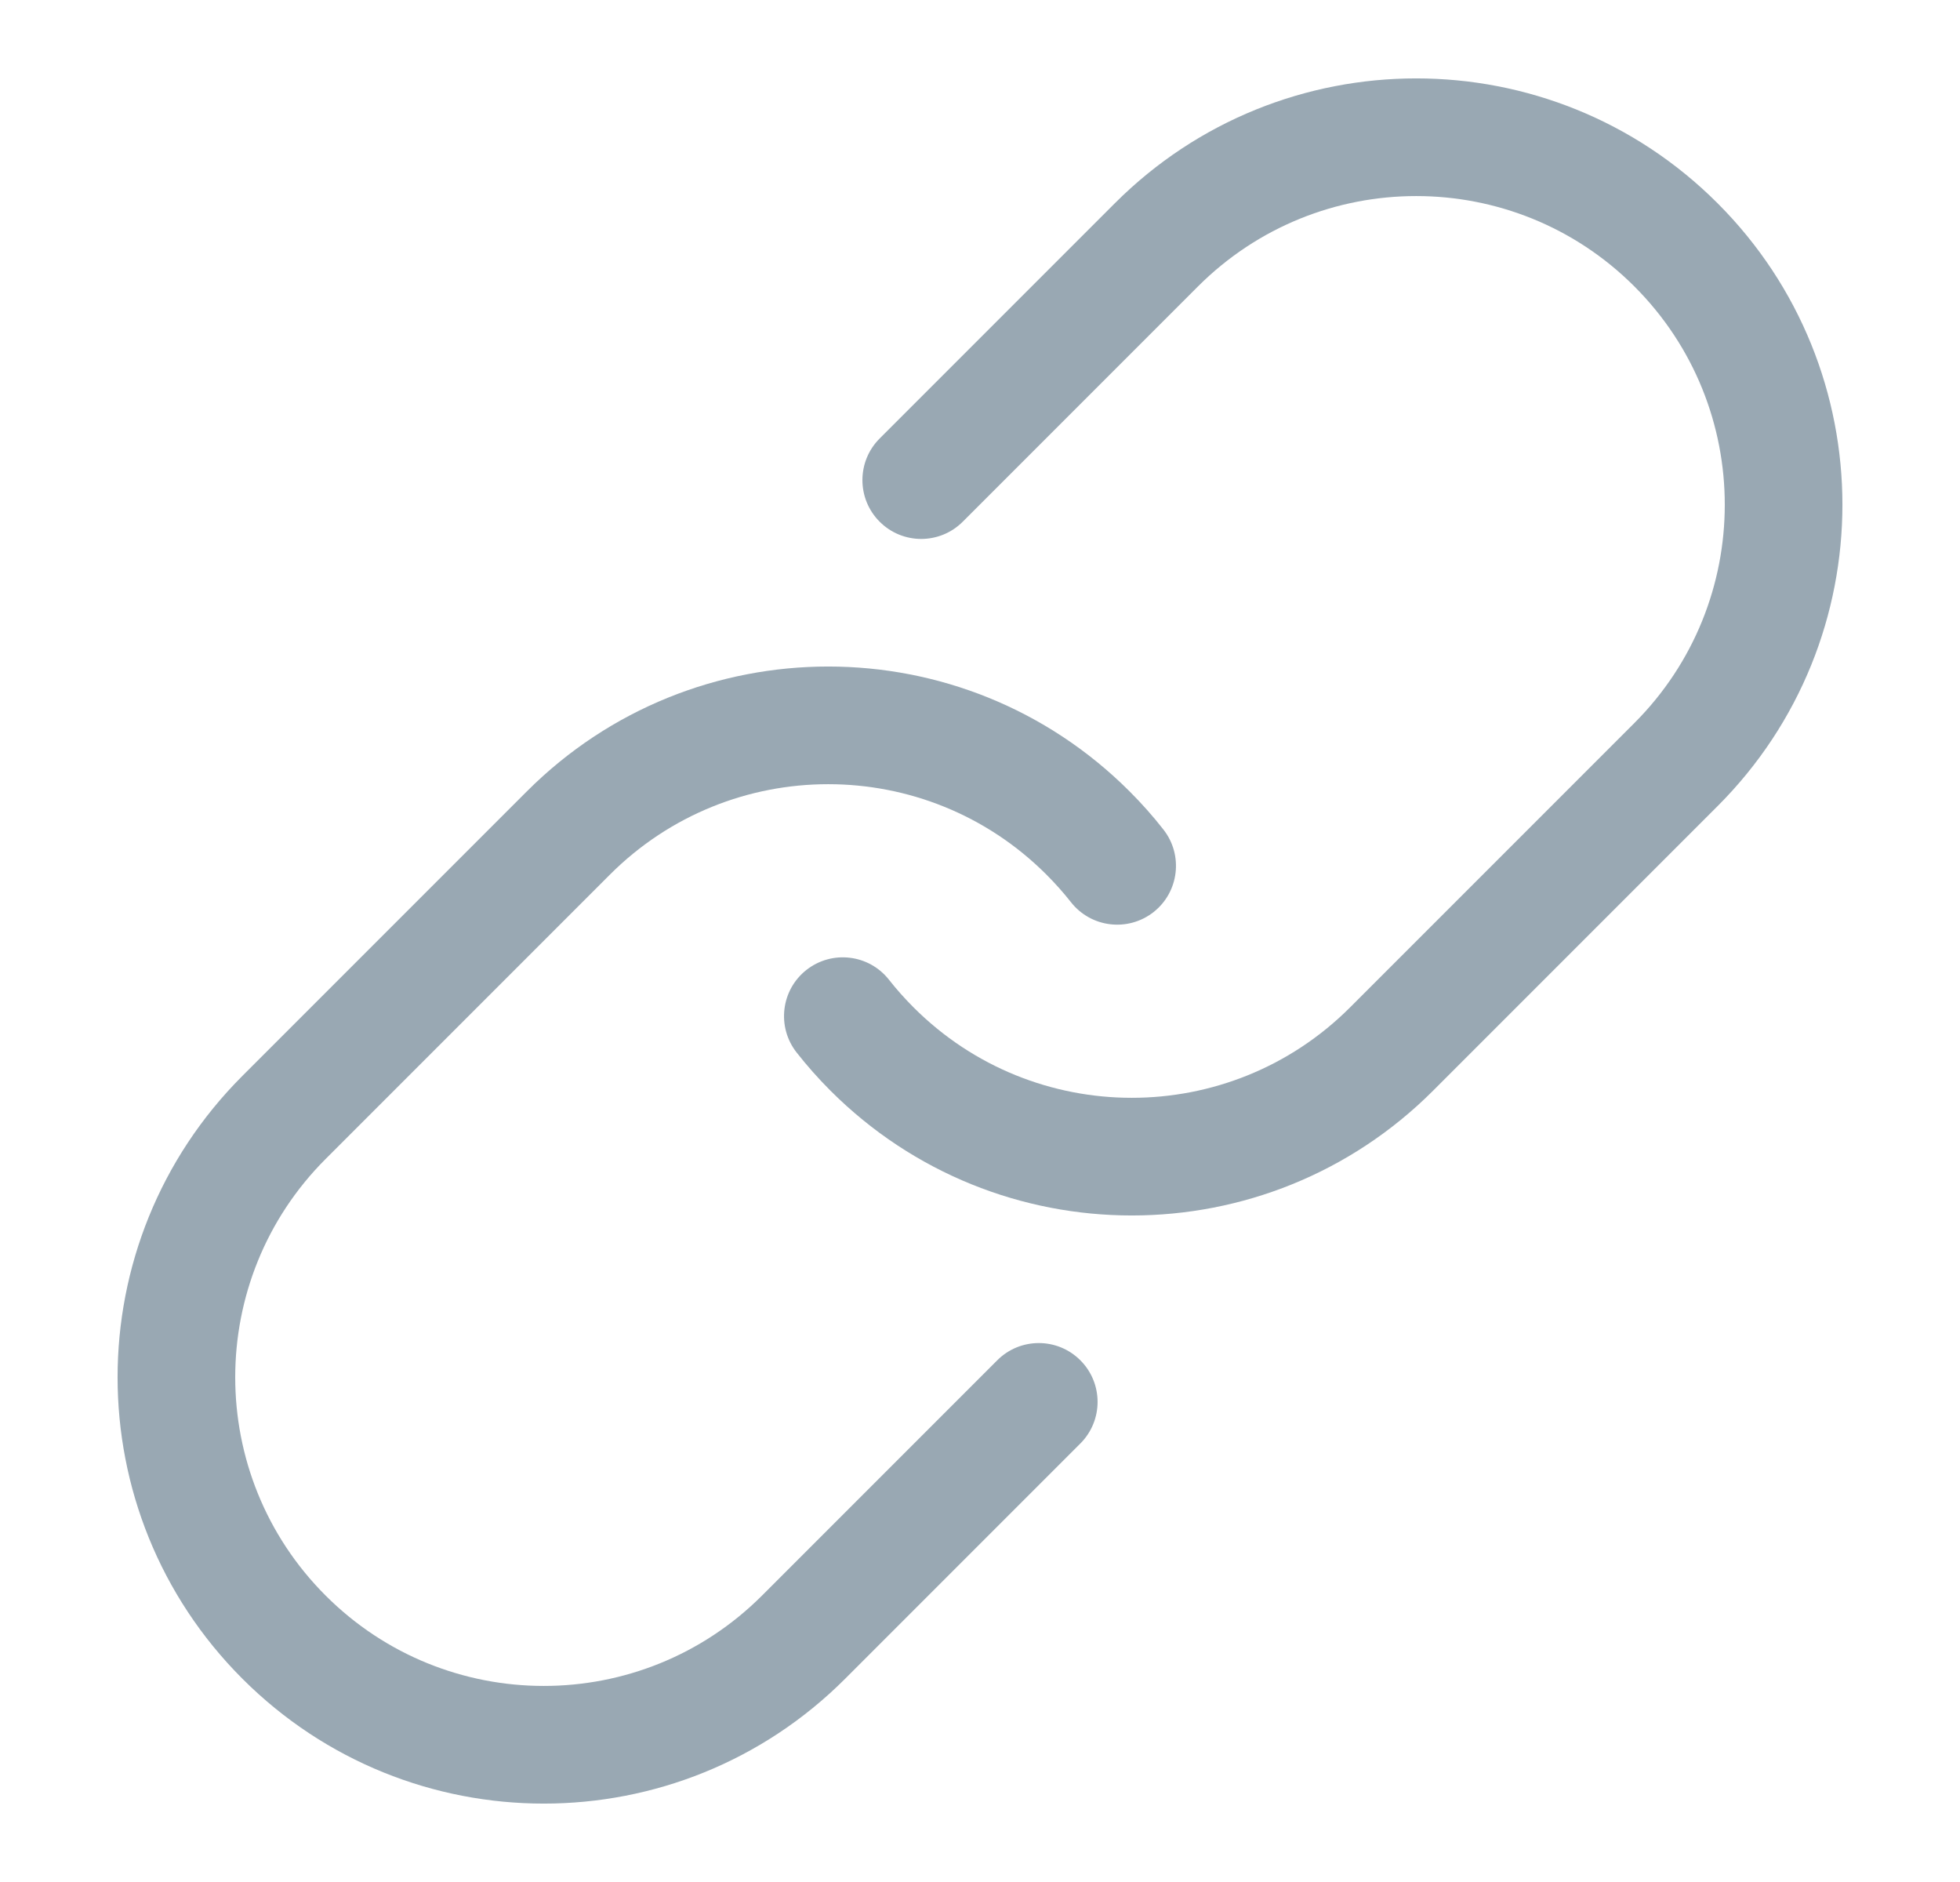
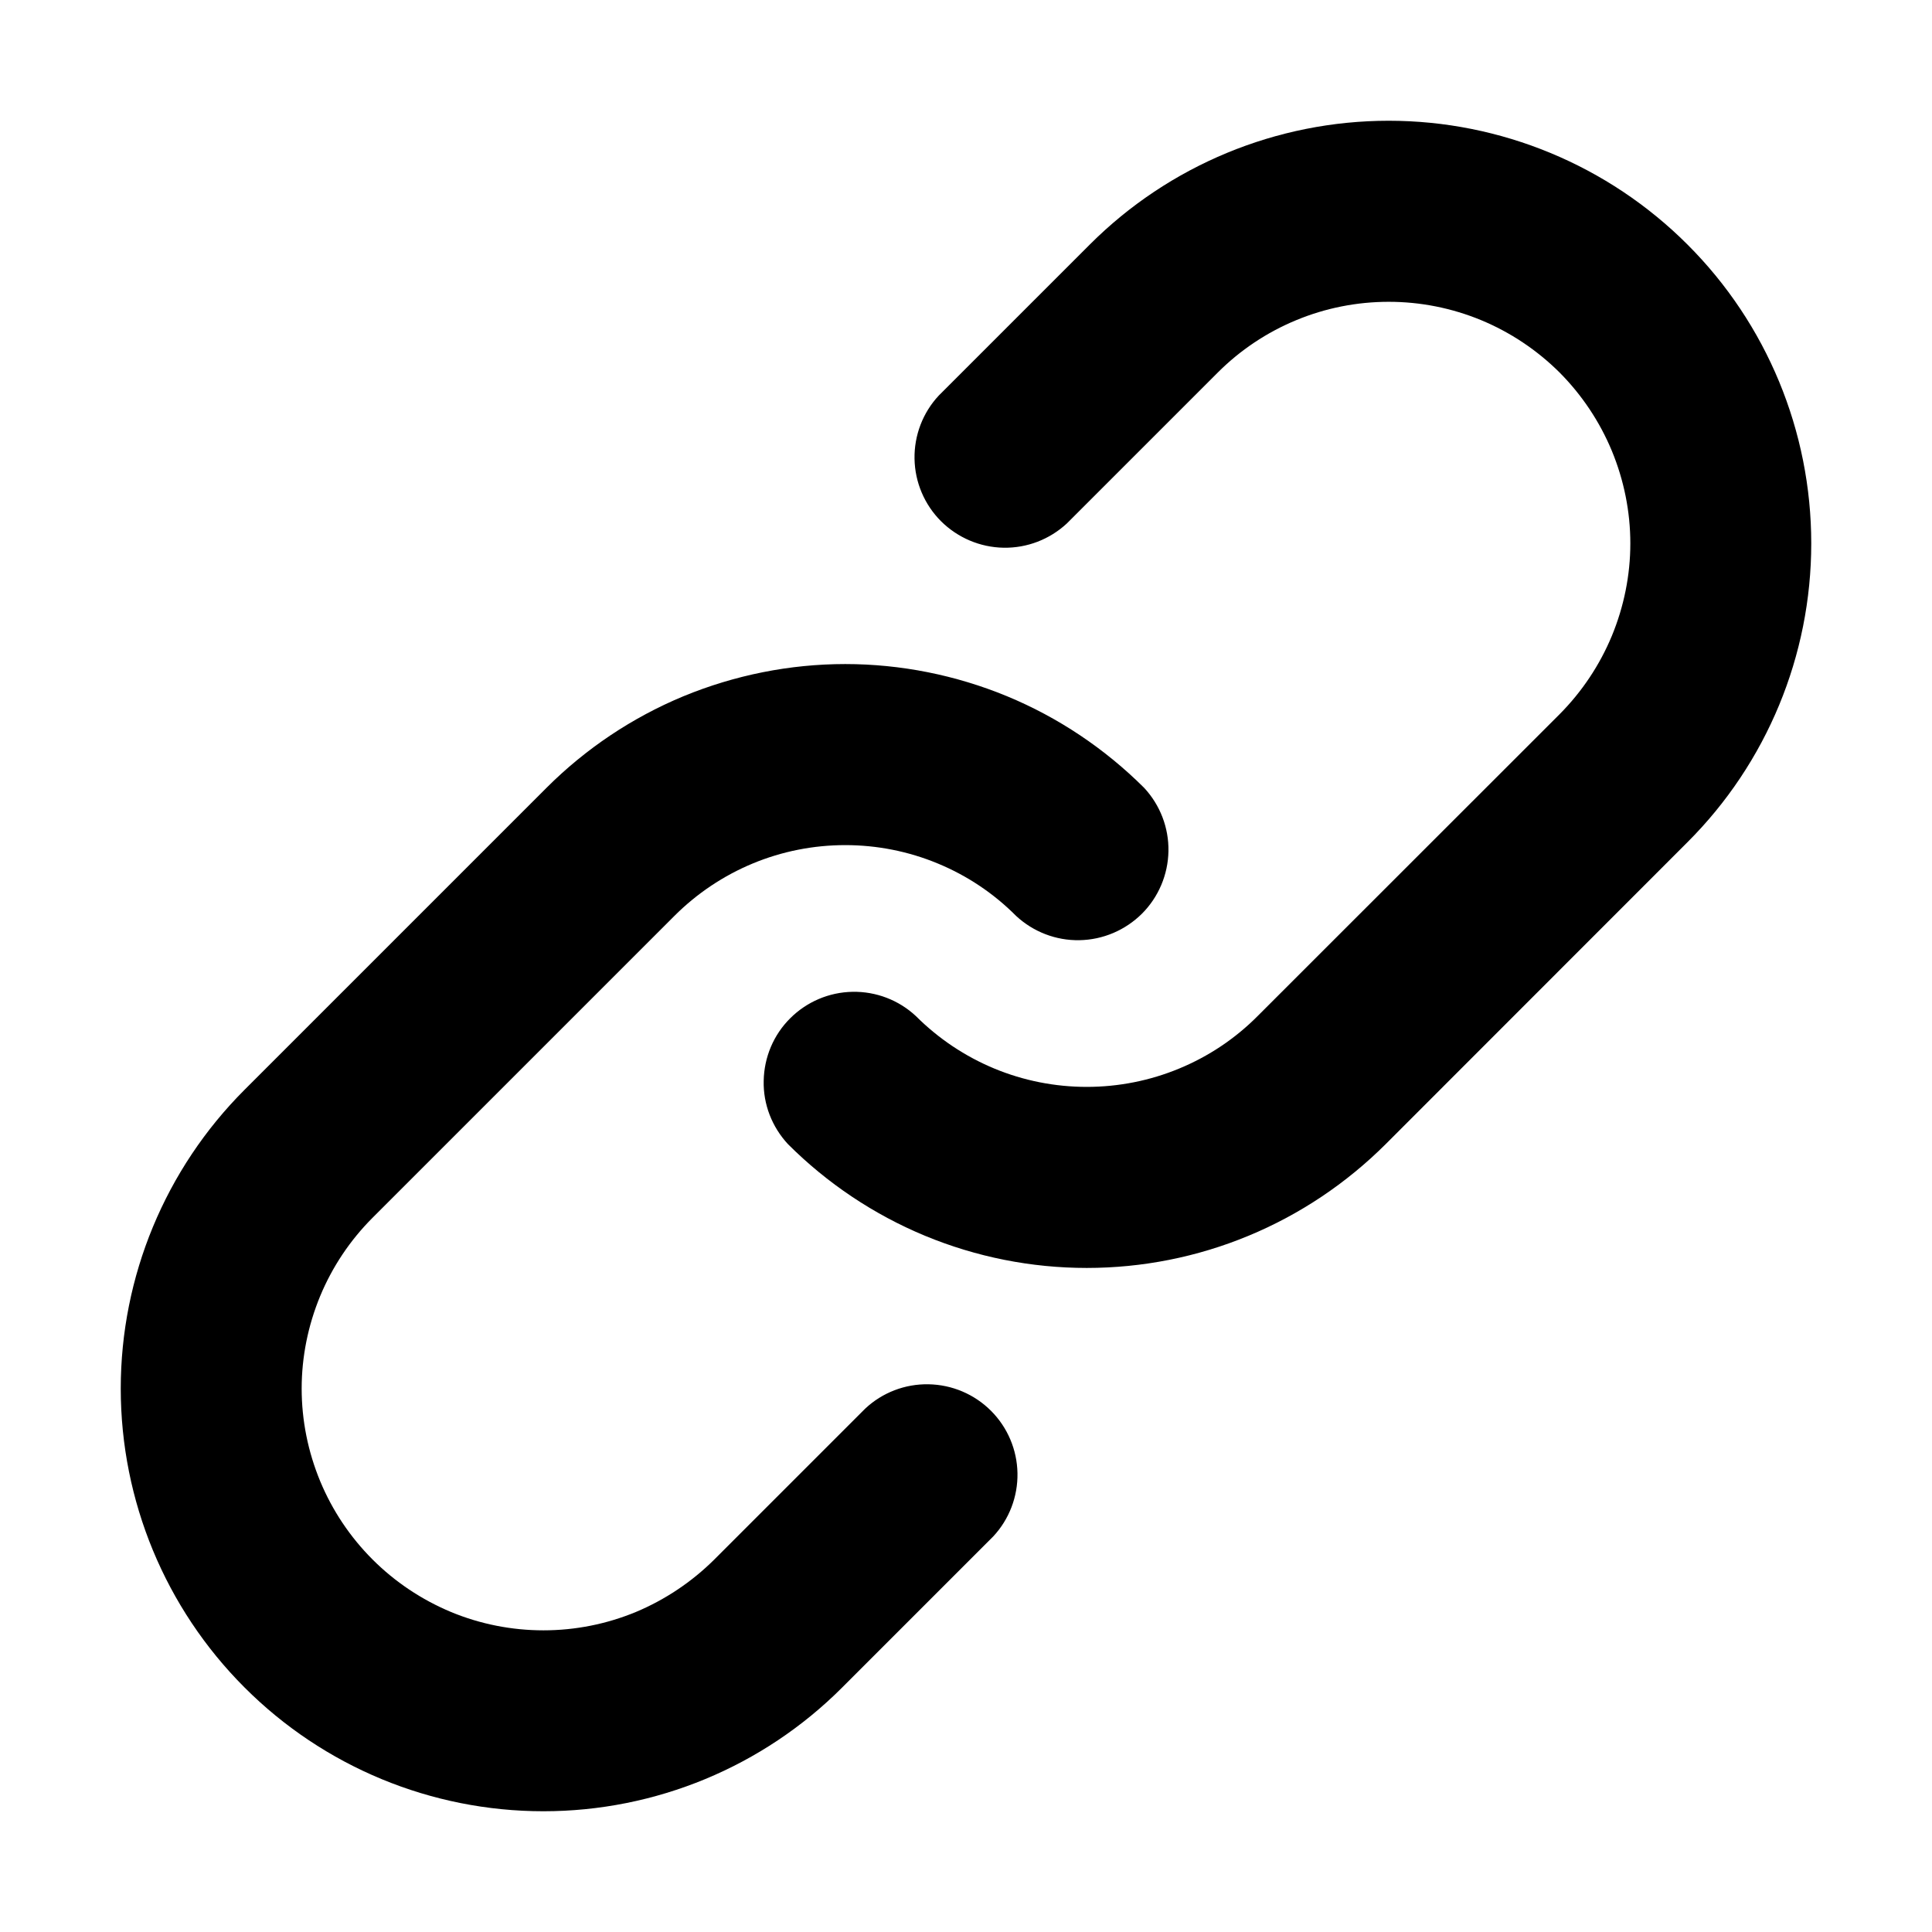
- <svg xmlns="http://www.w3.org/2000/svg" width="25" height="24" viewBox="0 0 25 24" fill="none">
-   <path d="M15.28 3.653C16.818 2.116 19.31 2.116 20.847 3.653C22.384 5.19 22.384 7.682 20.847 9.22L17.22 12.847C15.682 14.384 13.19 14.384 11.653 12.847C11.54 12.734 11.435 12.616 11.339 12.494C11.083 12.169 10.612 12.113 10.286 12.369C9.961 12.625 9.905 13.096 10.161 13.422C10.293 13.59 10.437 13.753 10.592 13.908C12.715 16.031 16.157 16.031 18.28 13.908L21.908 10.28C24.031 8.157 24.031 4.715 21.908 2.592C19.785 0.469 16.343 0.469 14.22 2.592L11.22 5.592C10.927 5.885 10.927 6.36 11.22 6.653C11.513 6.946 11.987 6.946 12.28 6.653L15.28 3.653Z" fill="#99A8B3" />
-   <path d="M7.78 11.153C9.318 9.616 11.81 9.616 13.347 11.153C13.46 11.266 13.565 11.384 13.661 11.506C13.917 11.831 14.388 11.887 14.714 11.631C15.039 11.375 15.095 10.903 14.839 10.578C14.707 10.409 14.563 10.247 14.408 10.092C12.285 7.969 8.843 7.969 6.72 10.092L3.092 13.72C0.969 15.843 0.969 19.285 3.092 21.408C5.215 23.531 8.657 23.531 10.78 21.408L13.78 18.408C14.073 18.115 14.073 17.64 13.78 17.347C13.487 17.054 13.013 17.054 12.72 17.347L9.72 20.347C8.182 21.884 5.69 21.884 4.153 20.347C2.616 18.81 2.616 16.317 4.153 14.78L7.78 11.153Z" fill="#99A8B3" />
+ <svg xmlns="http://www.w3.org/2000/svg" width="14" height="14" viewBox="0 0 14 14">
+   <path fill-rule="evenodd" clip-rule="evenodd" d="M6.803 2.866C6.687 2.99 6.624 3.155 6.627 3.325C6.63 3.495 6.699 3.657 6.819 3.777C6.94 3.897 7.102 3.966 7.272 3.969C7.442 3.972 7.606 3.909 7.731 3.793L8.825 2.699C8.987 2.537 9.18 2.408 9.393 2.32C9.605 2.232 9.833 2.187 10.063 2.187C10.293 2.187 10.52 2.232 10.733 2.32C10.945 2.408 11.138 2.537 11.301 2.699C11.463 2.862 11.592 3.055 11.68 3.267C11.768 3.48 11.814 3.708 11.814 3.938C11.814 4.167 11.768 4.395 11.68 4.608C11.592 4.82 11.463 5.013 11.301 5.176L9.113 7.363C8.951 7.526 8.758 7.655 8.545 7.743C8.333 7.831 8.105 7.876 7.875 7.876C7.645 7.876 7.417 7.831 7.205 7.743C6.993 7.655 6.8 7.526 6.637 7.363C6.513 7.247 6.348 7.184 6.178 7.187C6.008 7.19 5.846 7.259 5.726 7.379C5.605 7.499 5.537 7.662 5.534 7.832C5.53 8.002 5.594 8.166 5.71 8.291C5.994 8.575 6.332 8.801 6.703 8.955C7.075 9.109 7.473 9.188 7.875 9.188C8.277 9.188 8.676 9.109 9.047 8.955C9.419 8.801 9.756 8.575 10.041 8.291L12.228 6.103C12.803 5.529 13.125 4.75 13.125 3.938C13.125 3.125 12.803 2.346 12.228 1.772C11.654 1.198 10.875 0.875 10.063 0.875C9.25 0.875 8.471 1.198 7.897 1.772L6.803 2.866ZM2.7 11.301C2.537 11.138 2.408 10.945 2.32 10.733C2.232 10.52 2.186 10.293 2.186 10.062C2.186 9.833 2.232 9.605 2.32 9.392C2.408 9.18 2.537 8.987 2.7 8.824L4.887 6.637C5.05 6.474 5.243 6.345 5.455 6.257C5.667 6.169 5.895 6.124 6.125 6.124C6.355 6.124 6.583 6.169 6.795 6.257C7.008 6.345 7.201 6.474 7.363 6.637C7.488 6.753 7.652 6.816 7.822 6.813C7.992 6.81 8.154 6.741 8.275 6.621C8.395 6.501 8.464 6.338 8.467 6.168C8.47 5.998 8.407 5.834 8.291 5.709C8.006 5.425 7.669 5.199 7.297 5.045C6.926 4.892 6.527 4.812 6.125 4.812C5.723 4.812 5.325 4.892 4.953 5.045C4.582 5.199 4.244 5.425 3.96 5.709L1.772 7.897C1.198 8.471 0.875 9.25 0.875 10.062C0.875 10.875 1.198 11.654 1.772 12.228C2.346 12.803 3.125 13.125 3.938 13.125C4.75 13.125 5.529 12.803 6.103 12.228L7.197 11.134C7.313 11.01 7.376 10.845 7.373 10.675C7.37 10.505 7.301 10.343 7.181 10.223C7.061 10.103 6.899 10.034 6.728 10.031C6.558 10.028 6.394 10.091 6.27 10.207L5.176 11.301C5.013 11.463 4.82 11.592 4.608 11.681C4.395 11.769 4.168 11.814 3.938 11.814C3.708 11.814 3.48 11.769 3.268 11.681C3.055 11.592 2.862 11.463 2.7 11.301Z" />
</svg>
